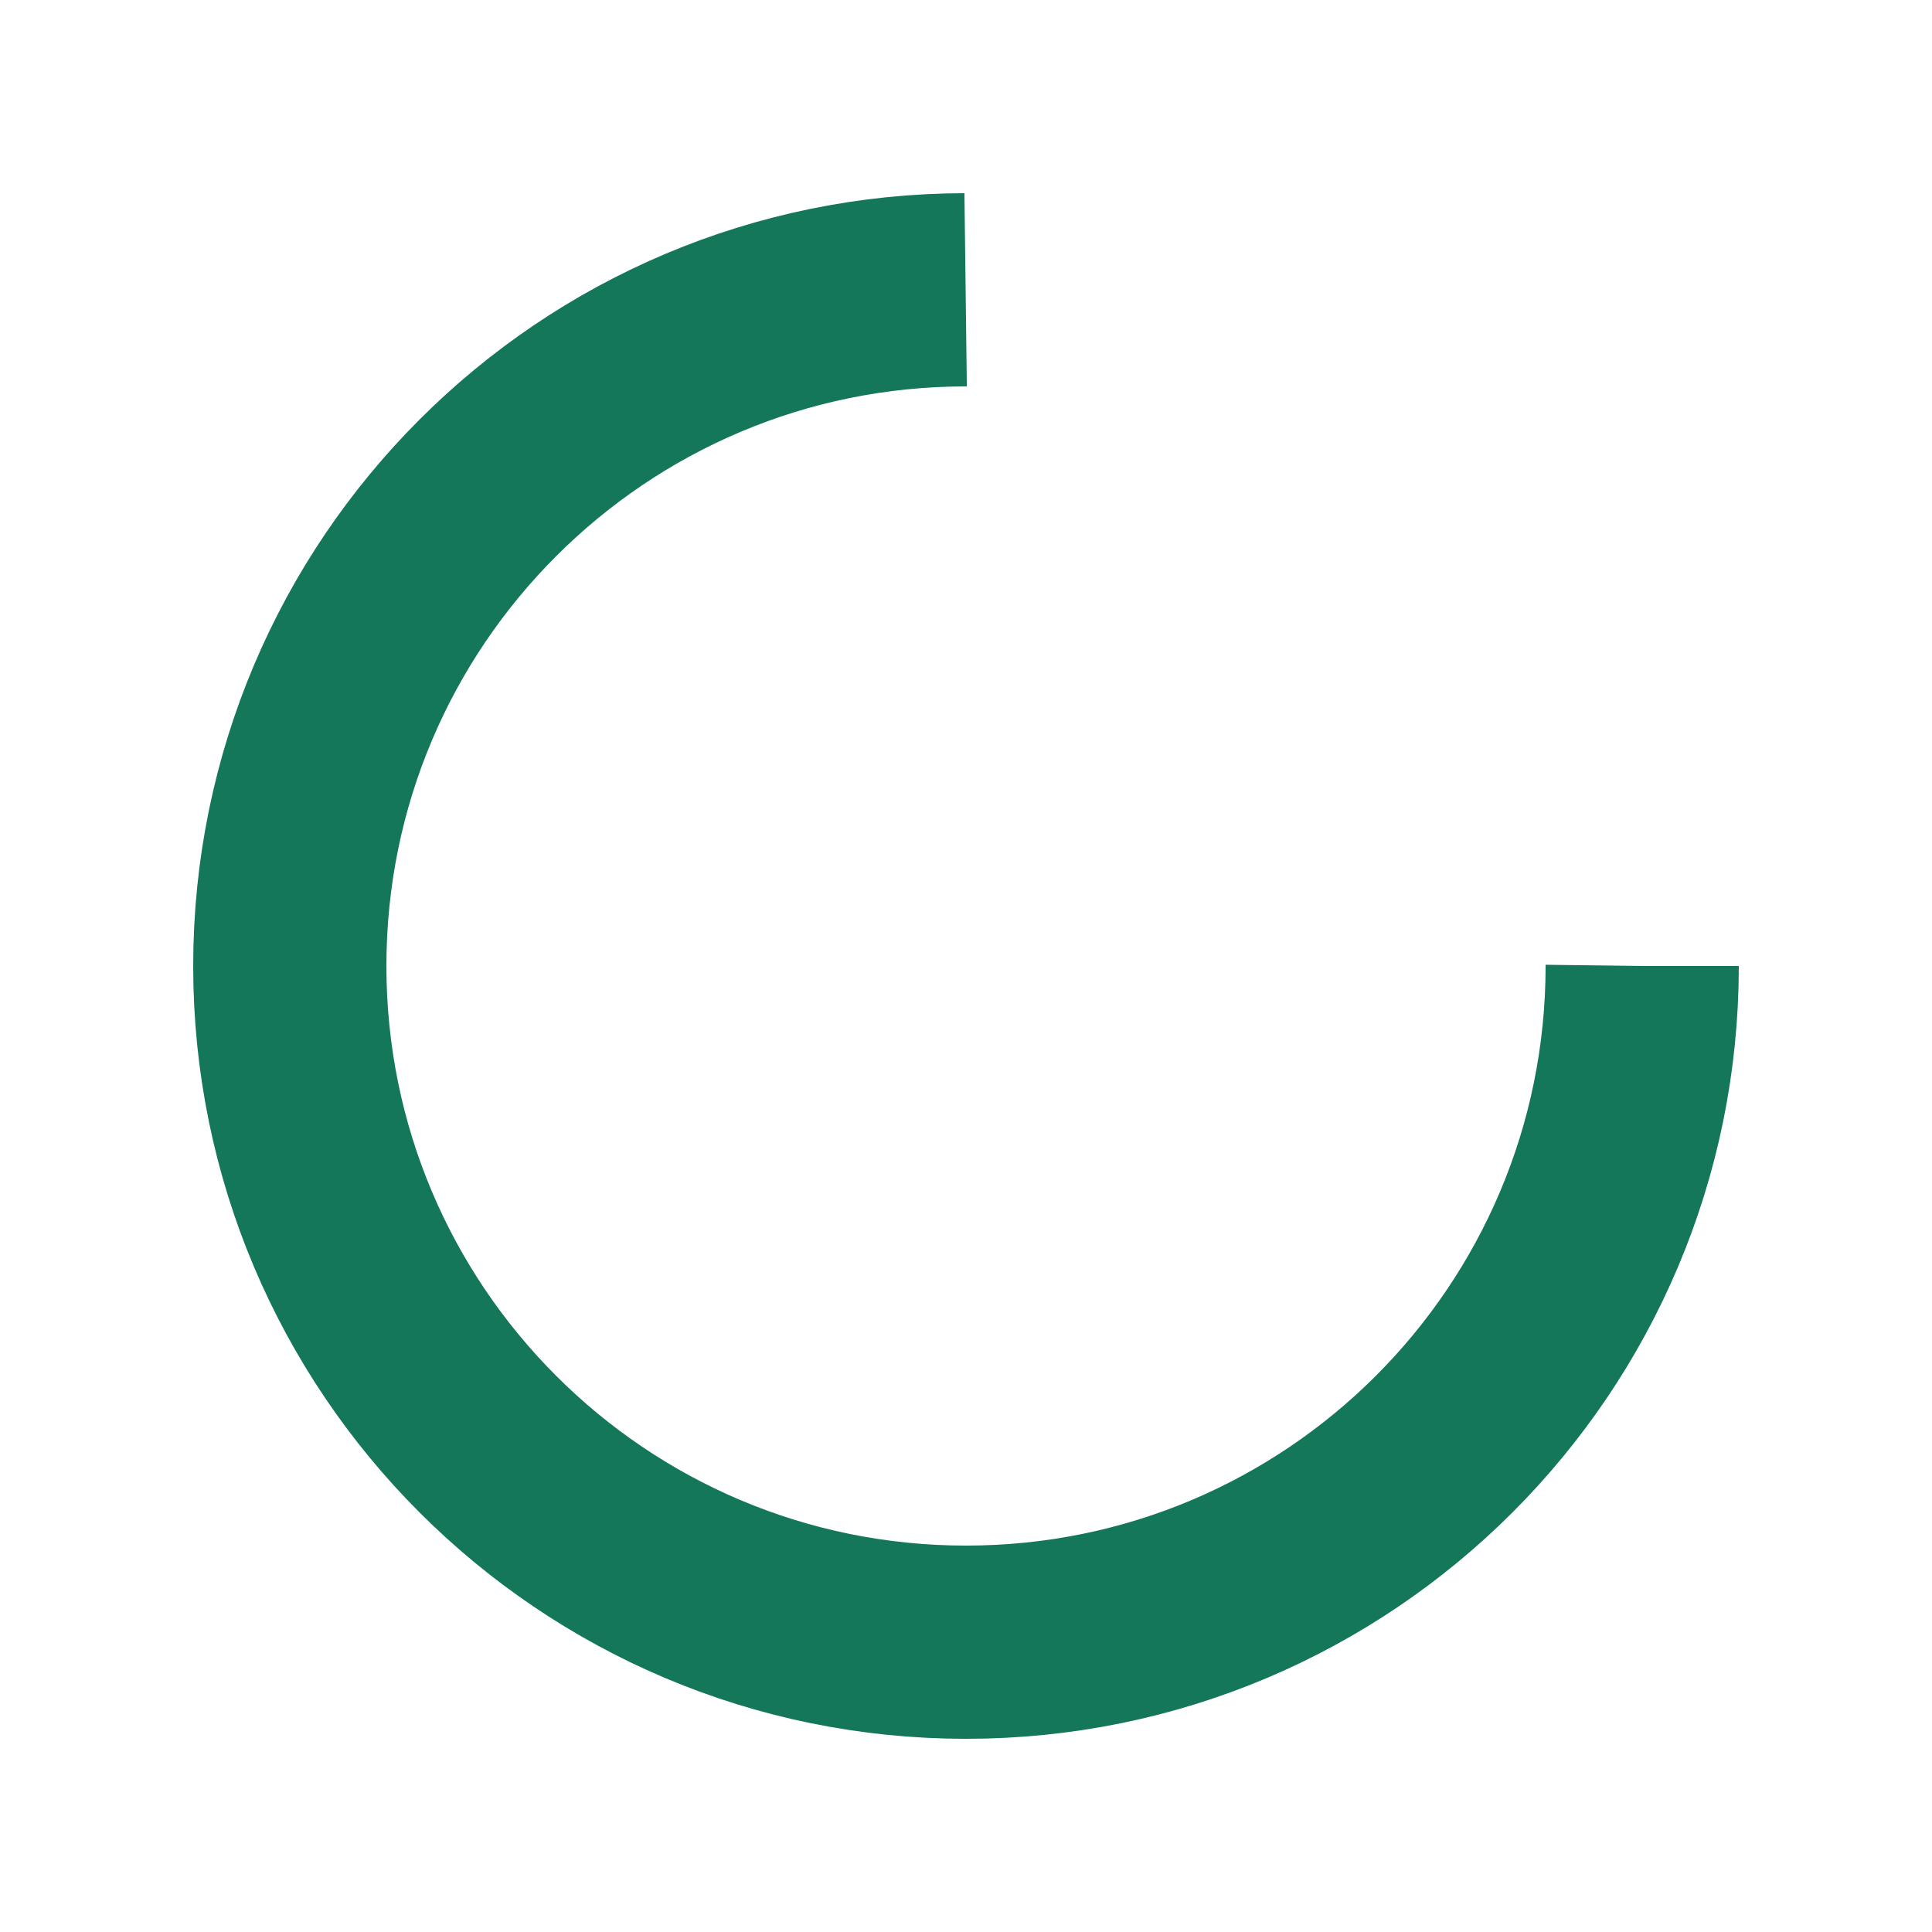
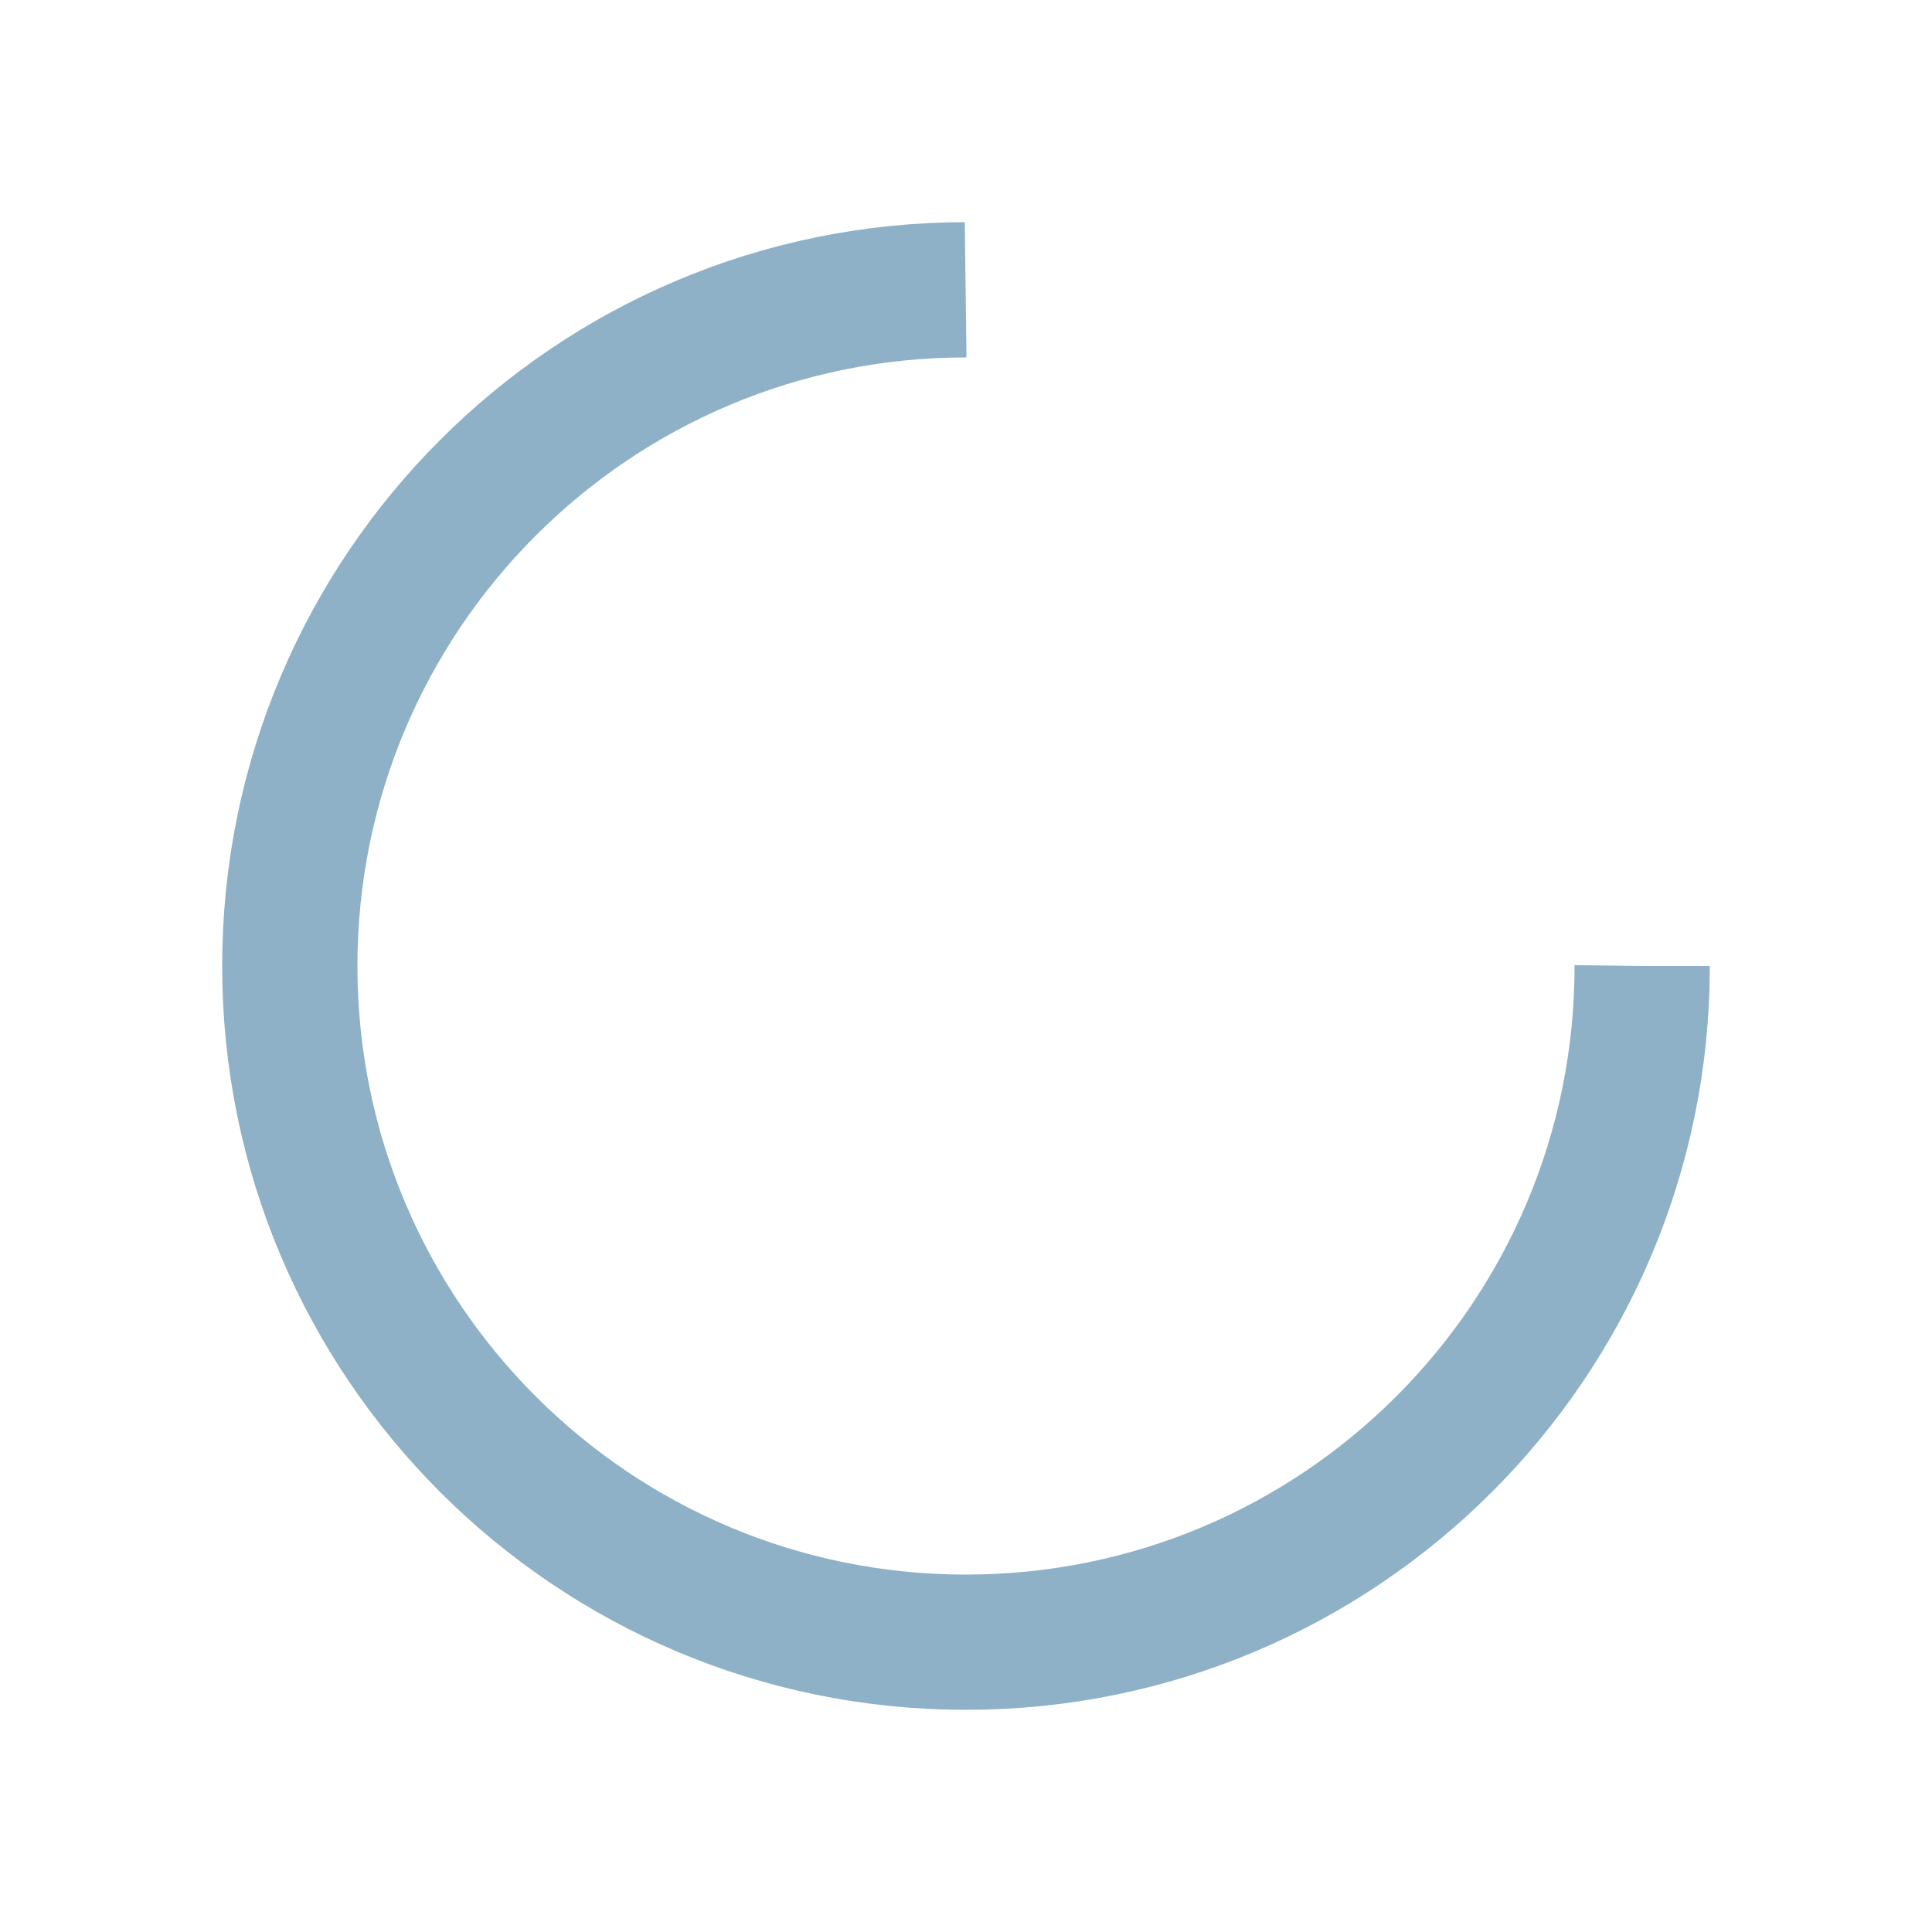
<svg xmlns="http://www.w3.org/2000/svg" style="margin: auto; background: rgba(0, 0, 0, 0) none repeat scroll 0% 0%; display: block; shape-rendering: auto;" width="200px" height="200px" viewBox="0 0 100 100" preserveAspectRatio="xMidYMid">
-   <circle cx="50" cy="50" fill="none" stroke="#157759" stroke-width="10" r="35" stroke-dasharray="164.934 56.978">
-     <animateTransform attributeName="transform" type="rotate" repeatCount="indefinite" dur="1s" values="0 50 50;360 50 50" keyTimes="0;1" />
+   <circle cx="50" cy="50" fill="none" stroke="#8eb1c7" stroke-width="7" r="35" stroke-dasharray="164.934 56.978">
+     <animateTransform attributeName="transform" type="rotate" repeatCount="indefinite" dur="1.053s" values="0 50 50;360 50 50" keyTimes="0;1" />
  </circle>
</svg>
